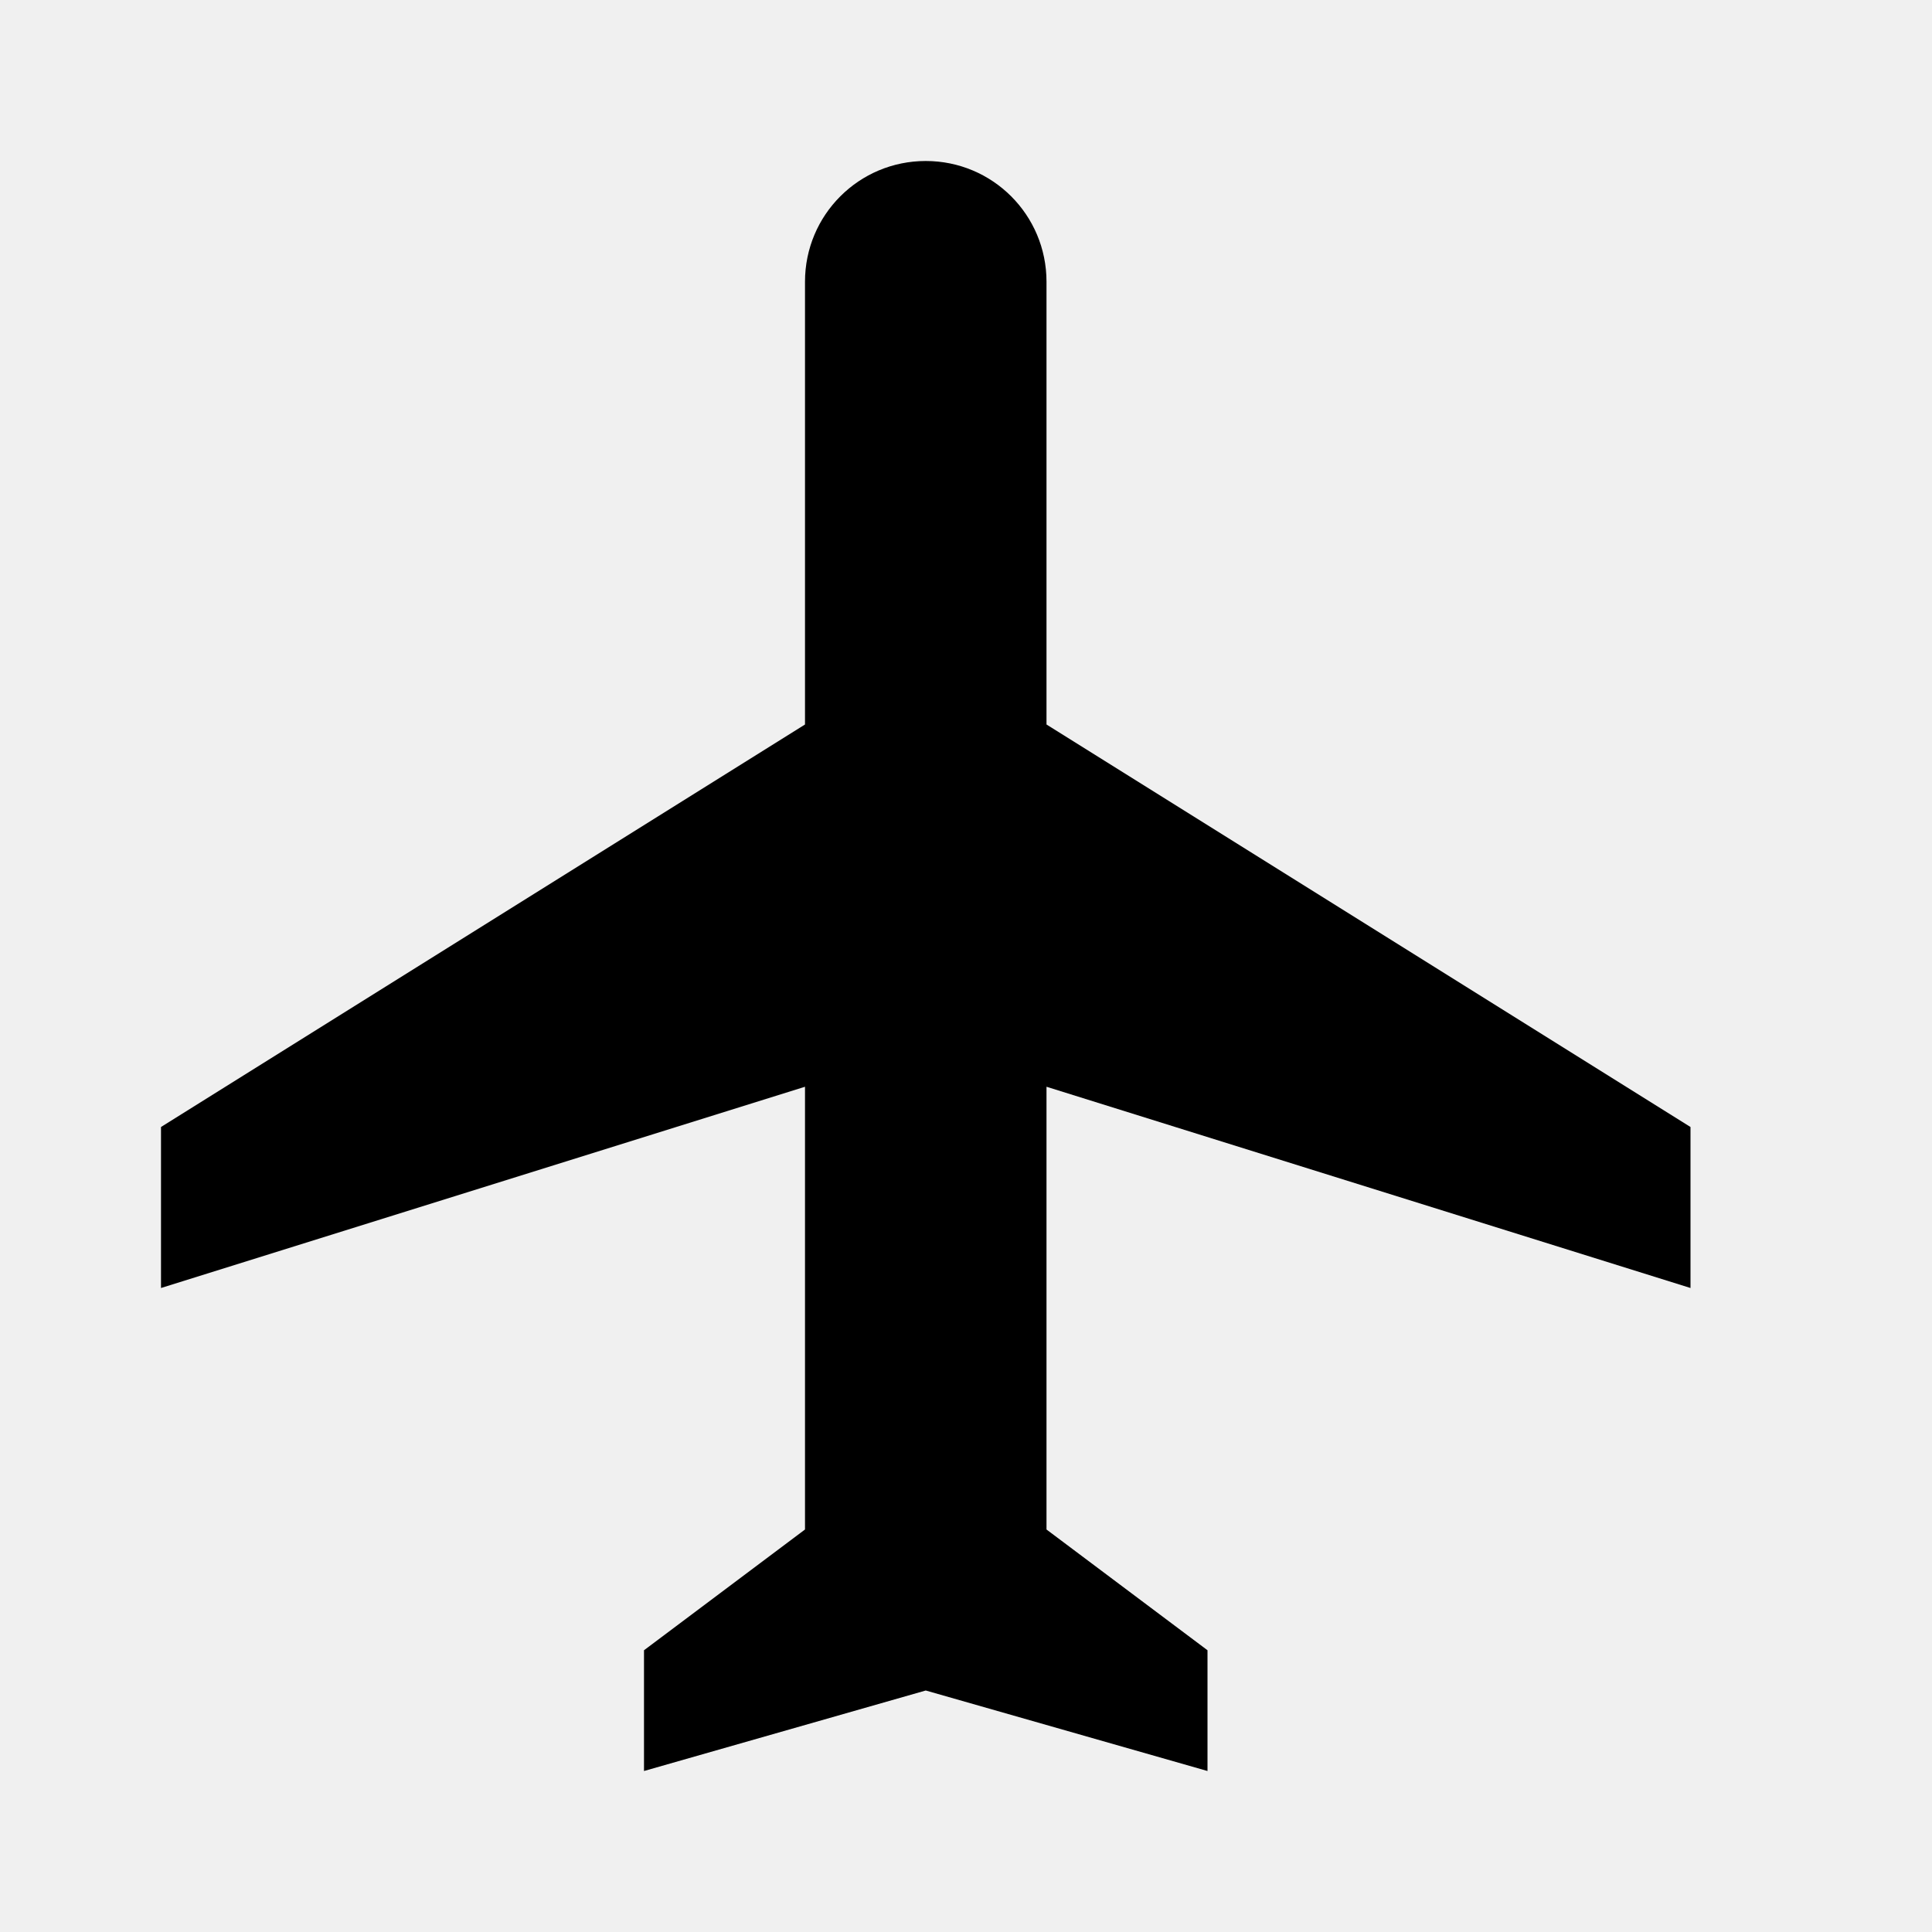
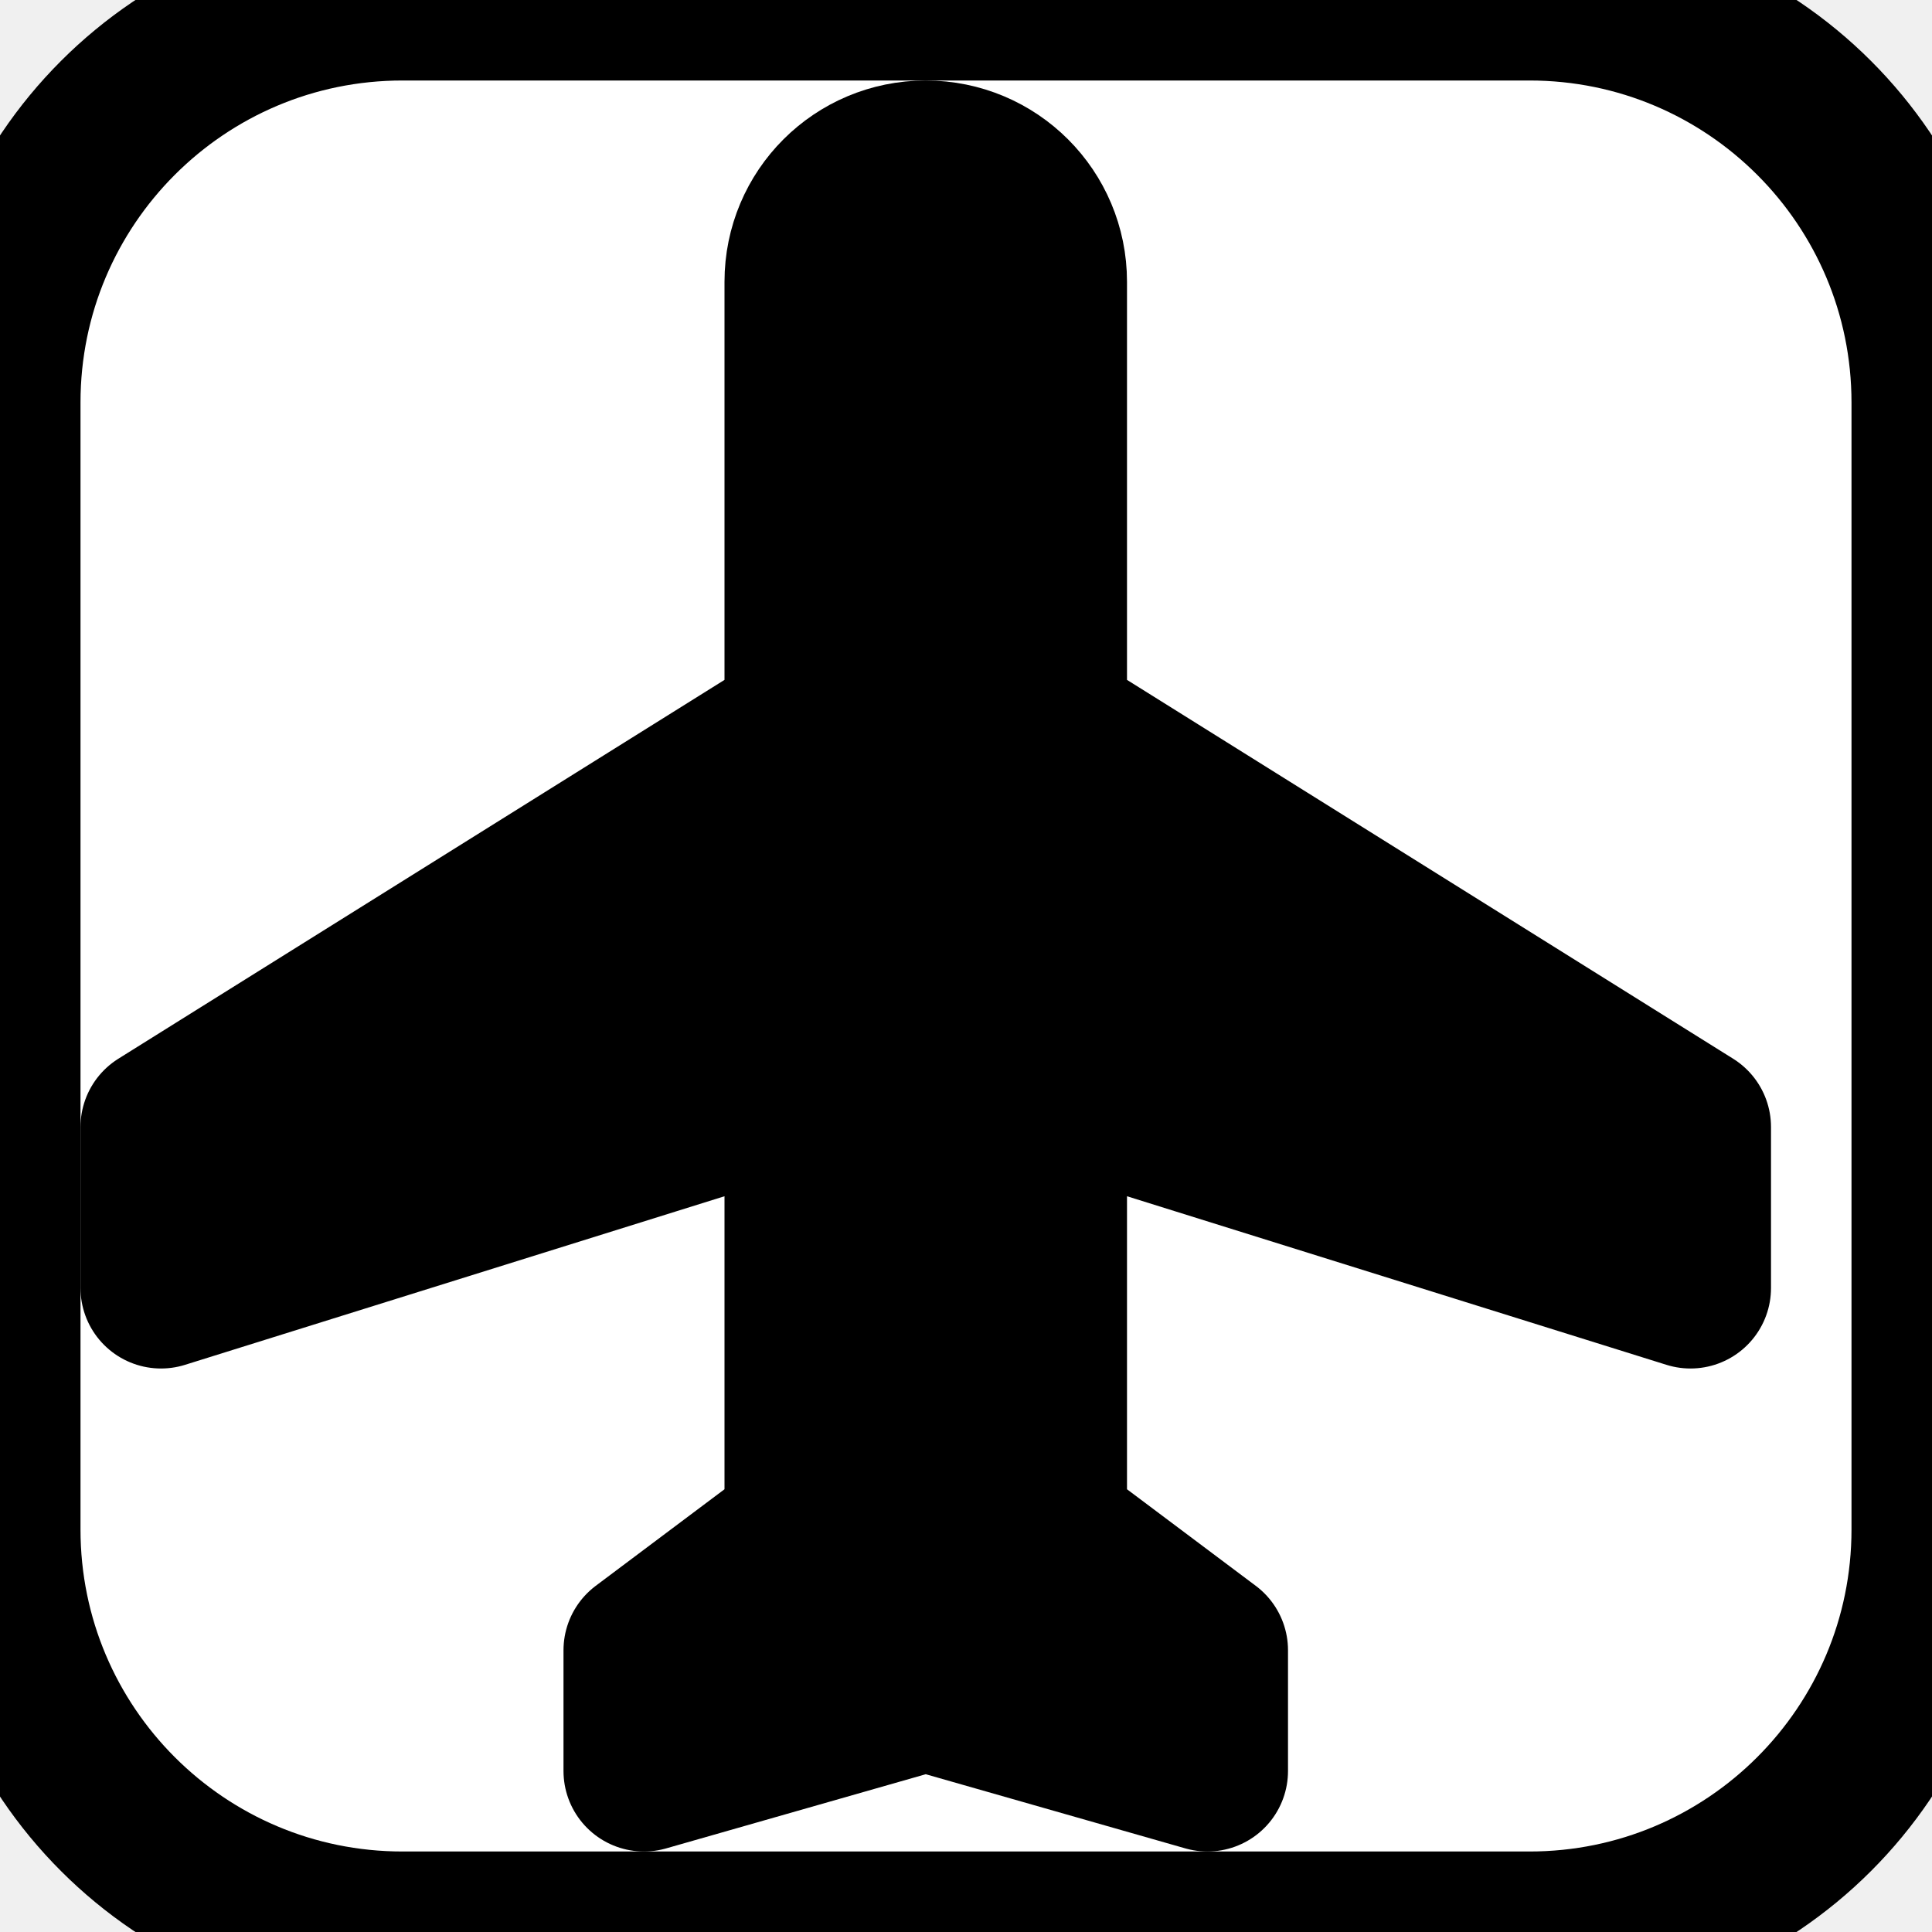
- <svg xmlns="http://www.w3.org/2000/svg" viewBox="0 0 24 24" fill="black">
-   <path d="M21 16v-2l-8-5V3.5c0-.83-.67-1.5-1.5-1.5S10 2.67 10 3.5V9l-8 5v2l8-2.5V19l-2 1.5V22l3.5-1 3.5 1v-1.5L13 19v-5.5l8 2.5z" />
+ <svg xmlns="http://www.w3.org/2000/svg" width="512" height="512" viewBox="0 0 24 24" fill="none" stroke="black" stroke-width="2" stroke-linecap="round" stroke-linejoin="round">
+   <rect width="24" height="24" rx="5" fill="white" />
+   <path d="M21 16v-2l-8-5V3.5c0-.83-.67-1.5-1.5-1.5S10 2.67 10 3.5V9l-8 5v2l8-2.5V19l-2 1.5V22l3.5-1 3.5 1v-1.5L13 19v-5.5l8 2.5z" fill="black" />
</svg>
